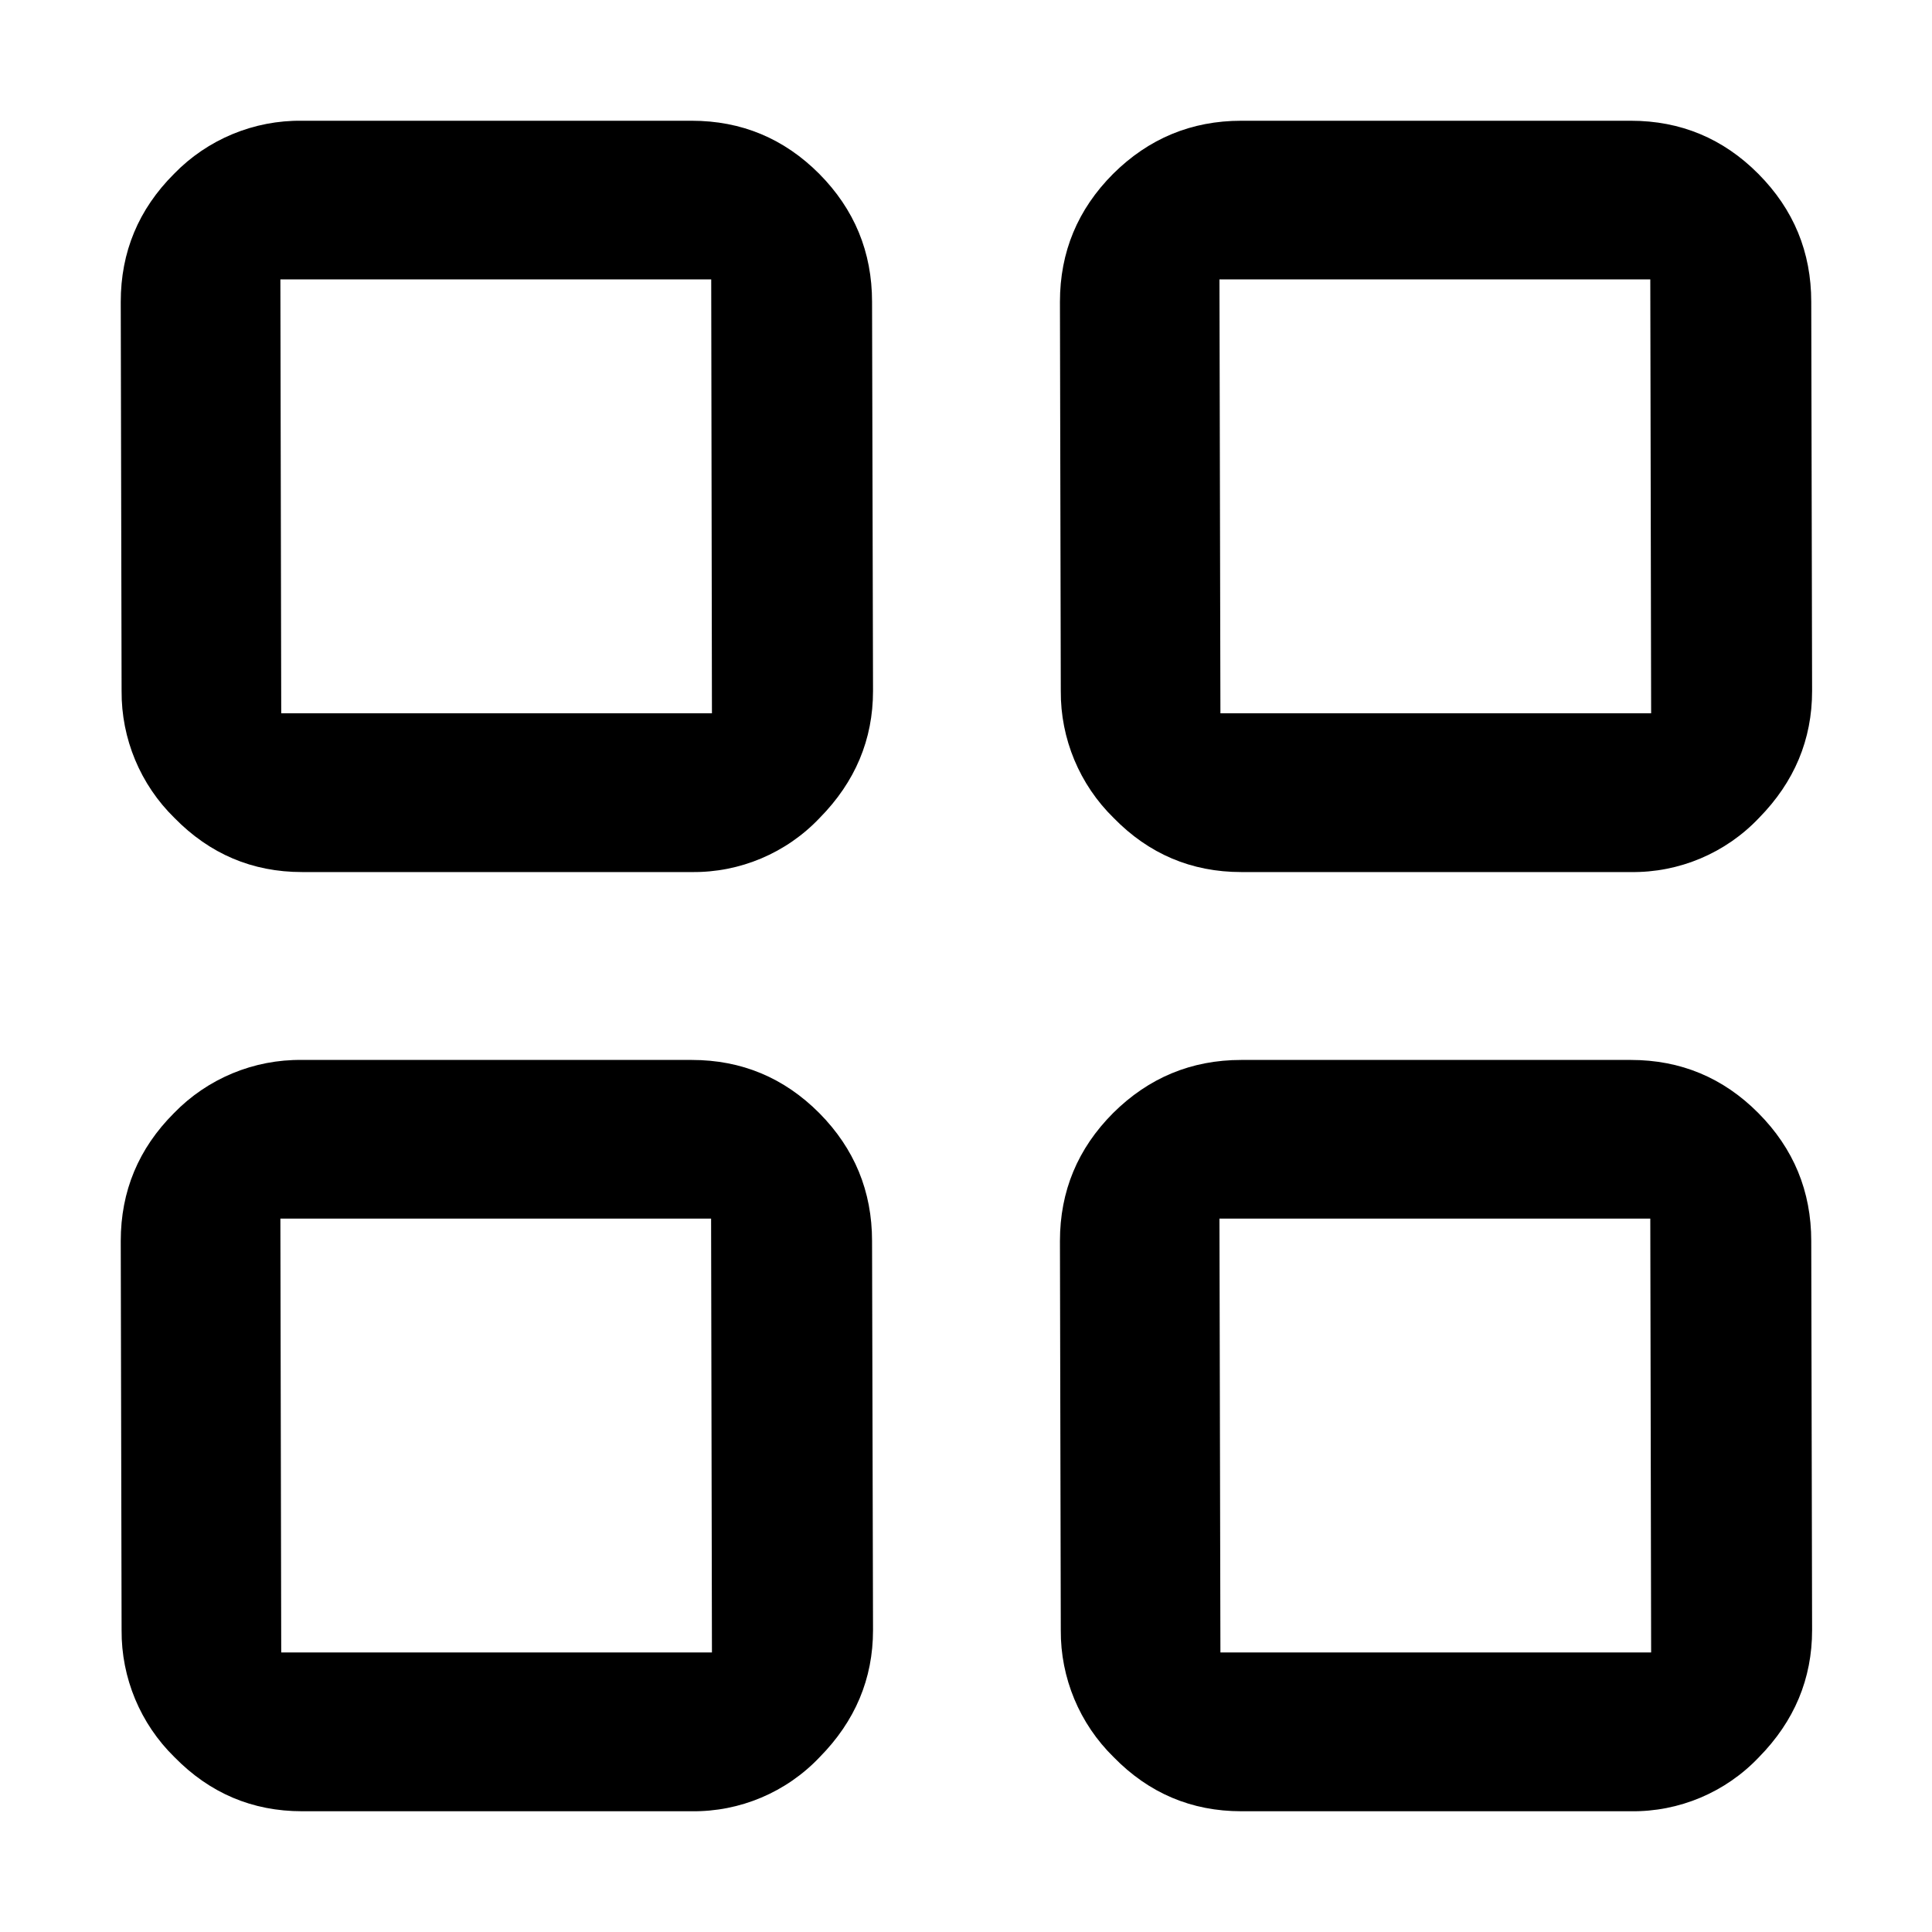
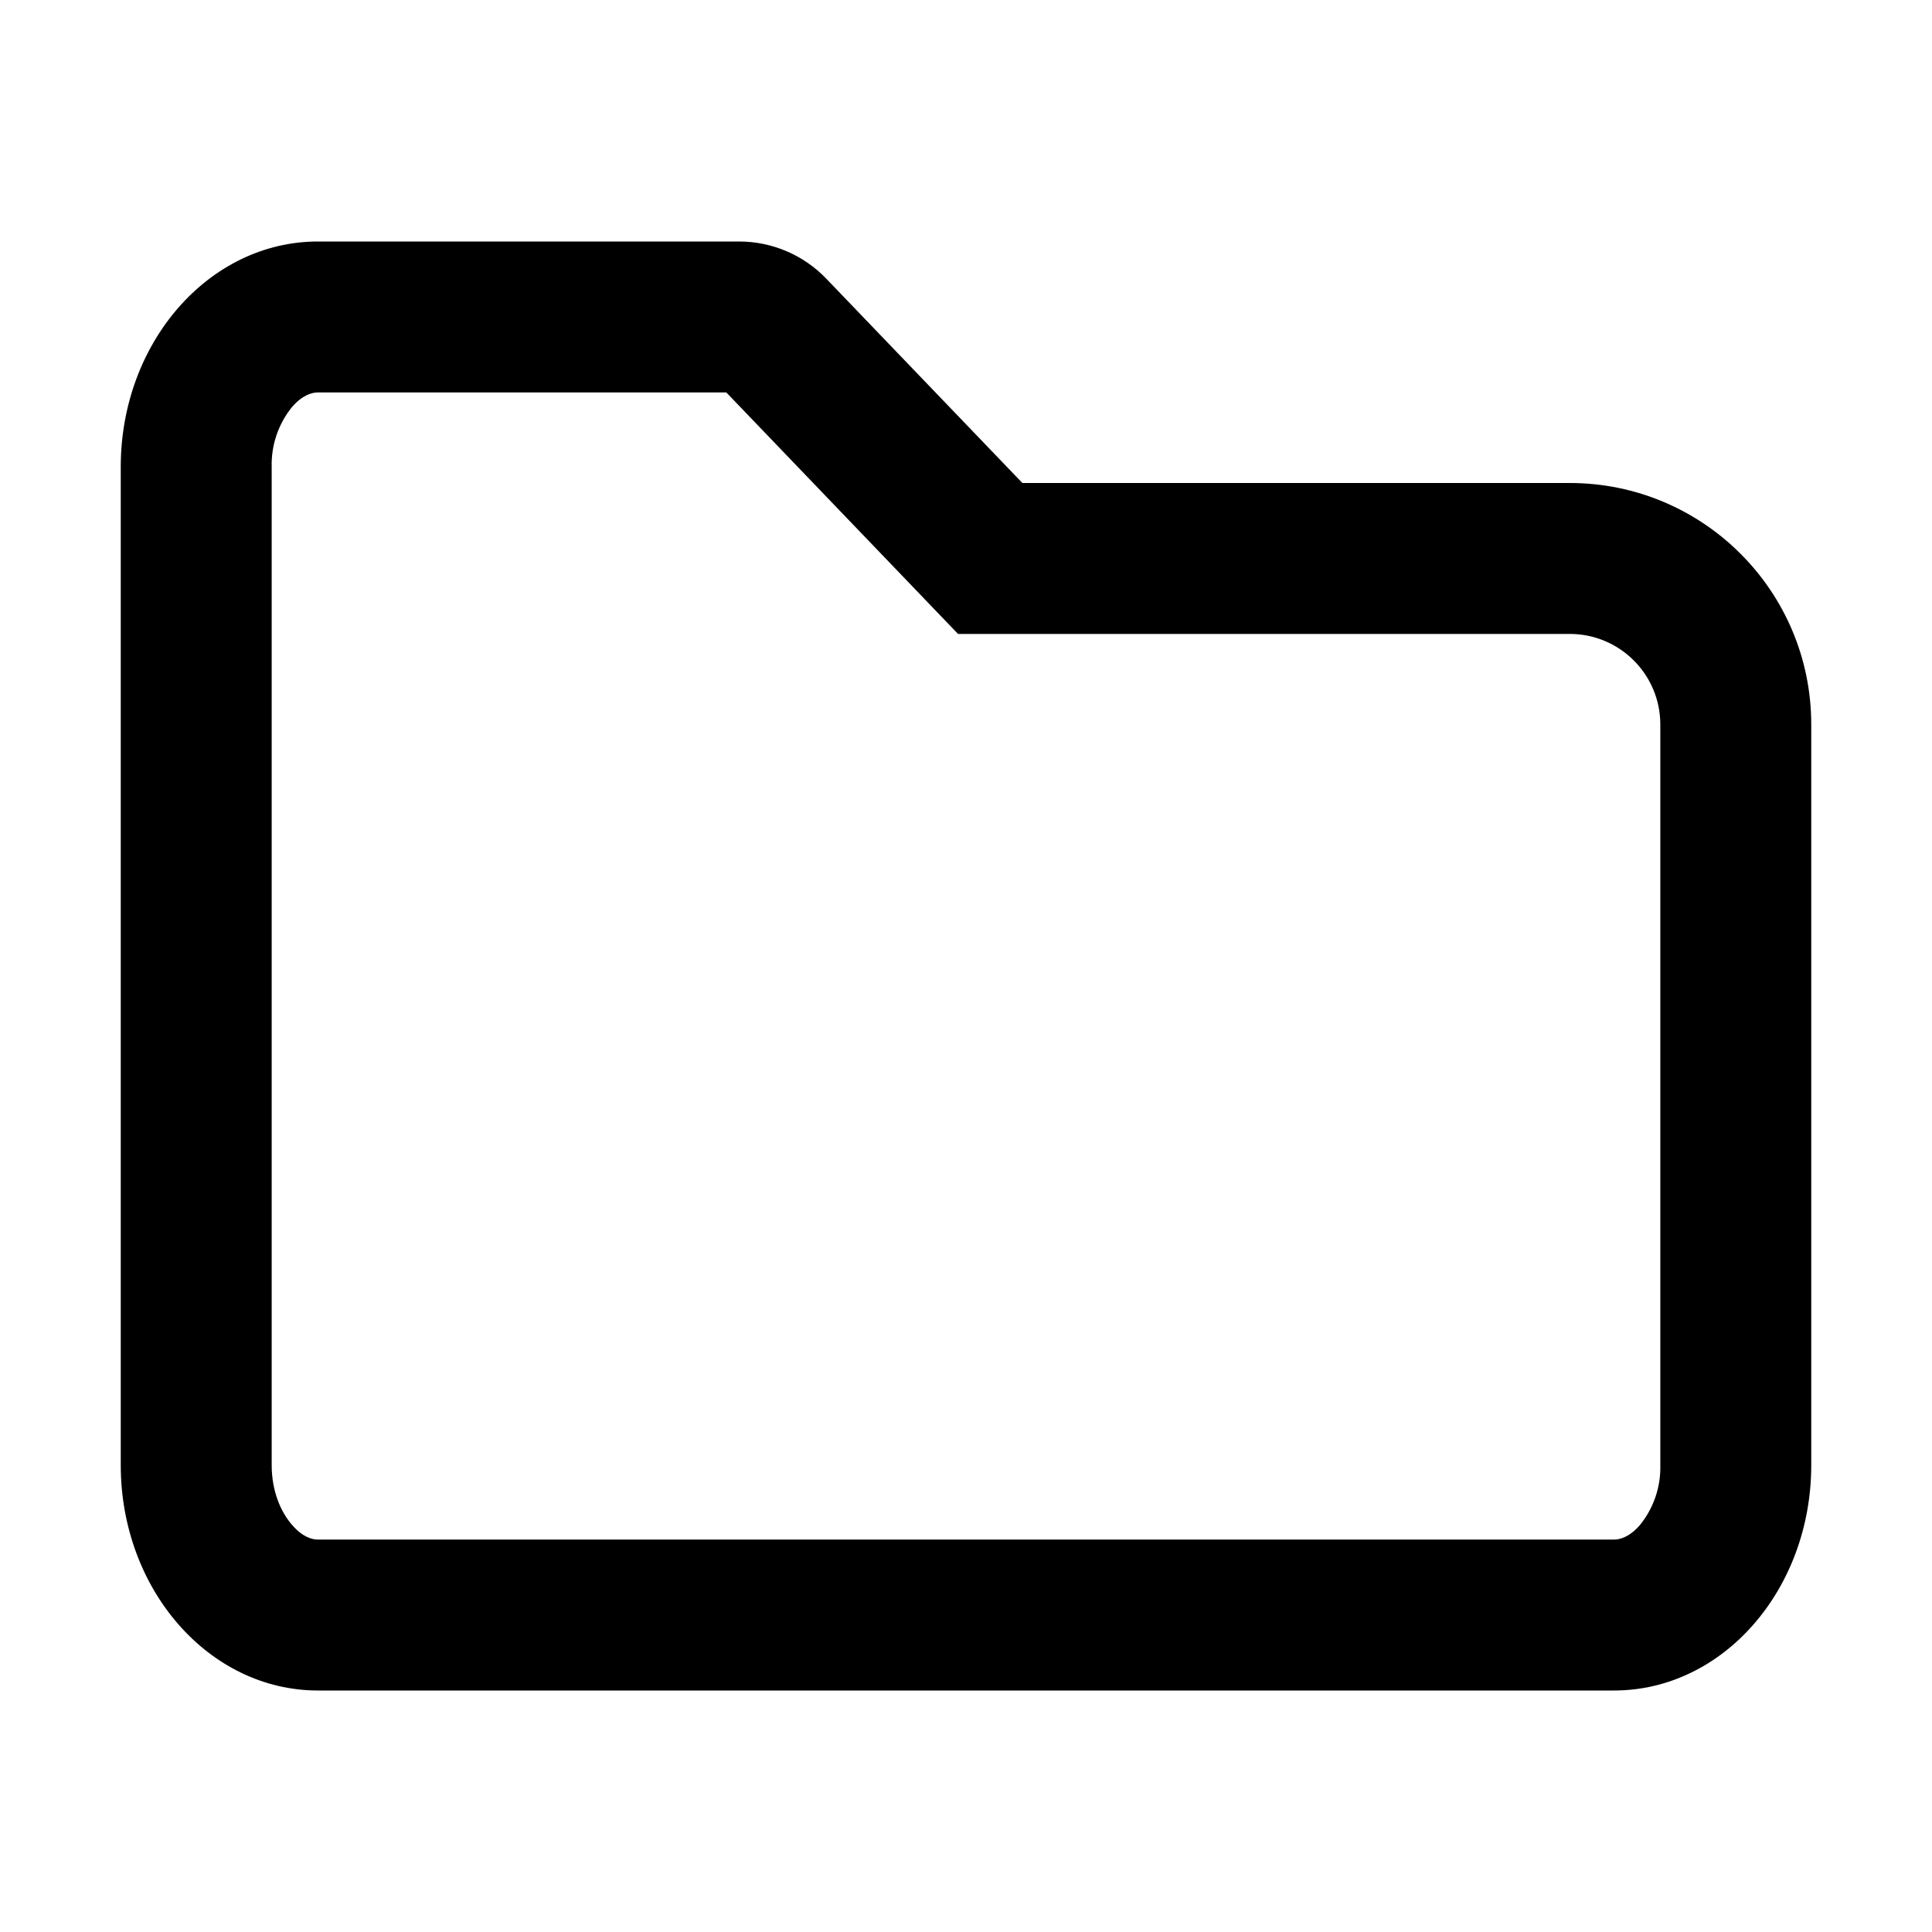
<svg xmlns="http://www.w3.org/2000/svg" width="16" height="16" fill="currentColor" viewBox="0 0 16 16">
-   <g class="project">
-     <path fill="none" d="M2.51 7.222c-.414 0-.766-.15-1.058-.448a1.457 1.457 0 0 1-.437-1.052L1.007 2.5c0-.413.147-.766.442-1.06.294-.293.647-.44 1.06-.44h3.226c.413 0 .765.147 1.057.44.292.294.438.647.438 1.06l.007 3.222c0 .403-.147.754-.441 1.052a1.435 1.435 0 0 1-1.06.448H2.508Zm7.77 0c-.413 0-.766-.15-1.057-.448a1.457 1.457 0 0 1-.438-1.052L8.778 2.5c0-.413.147-.766.44-1.06.295-.293.649-.44 1.062-.44h3.226c.412 0 .765.147 1.056.44.292.294.438.647.438 1.06l.007 3.222c0 .403-.147.754-.44 1.052a1.435 1.435 0 0 1-1.062.448H10.28Zm0 7.778c-.413 0-.766-.15-1.057-.448a1.457 1.457 0 0 1-.438-1.052l-.007-3.222c0-.413.147-.766.44-1.06.295-.293.649-.44 1.062-.44h3.226c.412 0 .765.147 1.056.44.292.294.438.647.438 1.06l.007 3.222c0 .403-.147.754-.44 1.052a1.435 1.435 0 0 1-1.062.448H10.28Zm-7.778 0c-.413 0-.765-.15-1.057-.448a1.457 1.457 0 0 1-.438-1.052L1 10.278c0-.413.147-.766.441-1.06a1.45 1.45 0 0 1 1.06-.44h3.227c.413 0 .765.147 1.057.44.291.294.437.647.437 1.06L7.23 13.5c0 .403-.148.754-.442 1.052a1.435 1.435 0 0 1-1.06.448H2.502Z" class="secondary" />
-     <path d="M2.502 7.222c-.413 0-.765-.15-1.057-.448a1.457 1.457 0 0 1-.438-1.052L1 2.5c0-.413.147-.766.441-1.06A1.45 1.45 0 0 1 2.501 1h3.227c.413 0 .765.147 1.057.44.291.294.437.647.437 1.06l.008 3.222c0 .403-.148.754-.442 1.052a1.435 1.435 0 0 1-1.06.448H2.502Zm-.173-1.315h3.567L5.89 2.314H2.322l.007 3.593Zm7.951 1.315c-.413 0-.766-.15-1.057-.448a1.457 1.457 0 0 1-.438-1.052L8.778 2.5c0-.413.147-.766.44-1.06.295-.293.649-.44 1.062-.44h3.226c.412 0 .765.147 1.056.44.292.294.438.647.438 1.06l.007 3.222c0 .403-.147.754-.44 1.052a1.435 1.435 0 0 1-1.062.448H10.28Zm-.173-1.315h3.567l-.007-3.593h-3.568l.008 3.593ZM10.28 15c-.413 0-.766-.15-1.057-.448a1.457 1.457 0 0 1-.438-1.052l-.007-3.222c0-.413.147-.766.44-1.06.295-.293.649-.44 1.062-.44h3.226c.412 0 .765.147 1.056.44.292.294.438.647.438 1.06l.007 3.222c0 .403-.147.754-.44 1.052a1.435 1.435 0 0 1-1.062.448H10.28Zm-.173-1.315h3.567l-.007-3.593h-3.568l.008 3.593ZM2.502 15c-.413 0-.765-.15-1.057-.448a1.457 1.457 0 0 1-.438-1.052L1 10.278c0-.413.147-.766.441-1.06a1.45 1.45 0 0 1 1.06-.44h3.227c.413 0 .765.147 1.057.44.291.294.437.647.437 1.06L7.23 13.5c0 .403-.148.754-.442 1.052a1.435 1.435 0 0 1-1.06.448H2.502Zm-.173-1.315h3.567l-.007-3.593H2.322l.007 3.593Z" class="Vector" />
-   </g>
+   <path fill="none" class="secondary" d="M2.633 2C1.731 2 1 2.836 1 3.867v8.266C1 13.164 1.731 14 2.633 14h10.734c.902 0 1.633-.836 1.633-1.867V6a2 2 0 0 0-2-2H8.467L6.843 2.308A1 1 0 0 0 6.122 2H2.633Z" />
+   <path fill-rule="evenodd" d="m7.934 5.25-1.919-2H2.633c-.047 0-.126.019-.214.12a.756.756 0 0 0-.169.497v8.266c0 .222.079.394.17.497.087.101.166.12.213.12h10.734c.047 0 .126-.019.214-.12a.756.756 0 0 0 .169-.497V6a.75.75 0 0 0-.75-.75H7.934ZM8.467 4H13a2 2 0 0 1 2 2v6.133C15 13.164 14.269 14 13.367 14H2.633C1.731 14 1 13.164 1 12.133V3.867C1 2.836 1.731 2 2.633 2h3.489a1 1 0 0 1 .721.308L8.467 4Z" clip-rule="evenodd" />
</svg>
